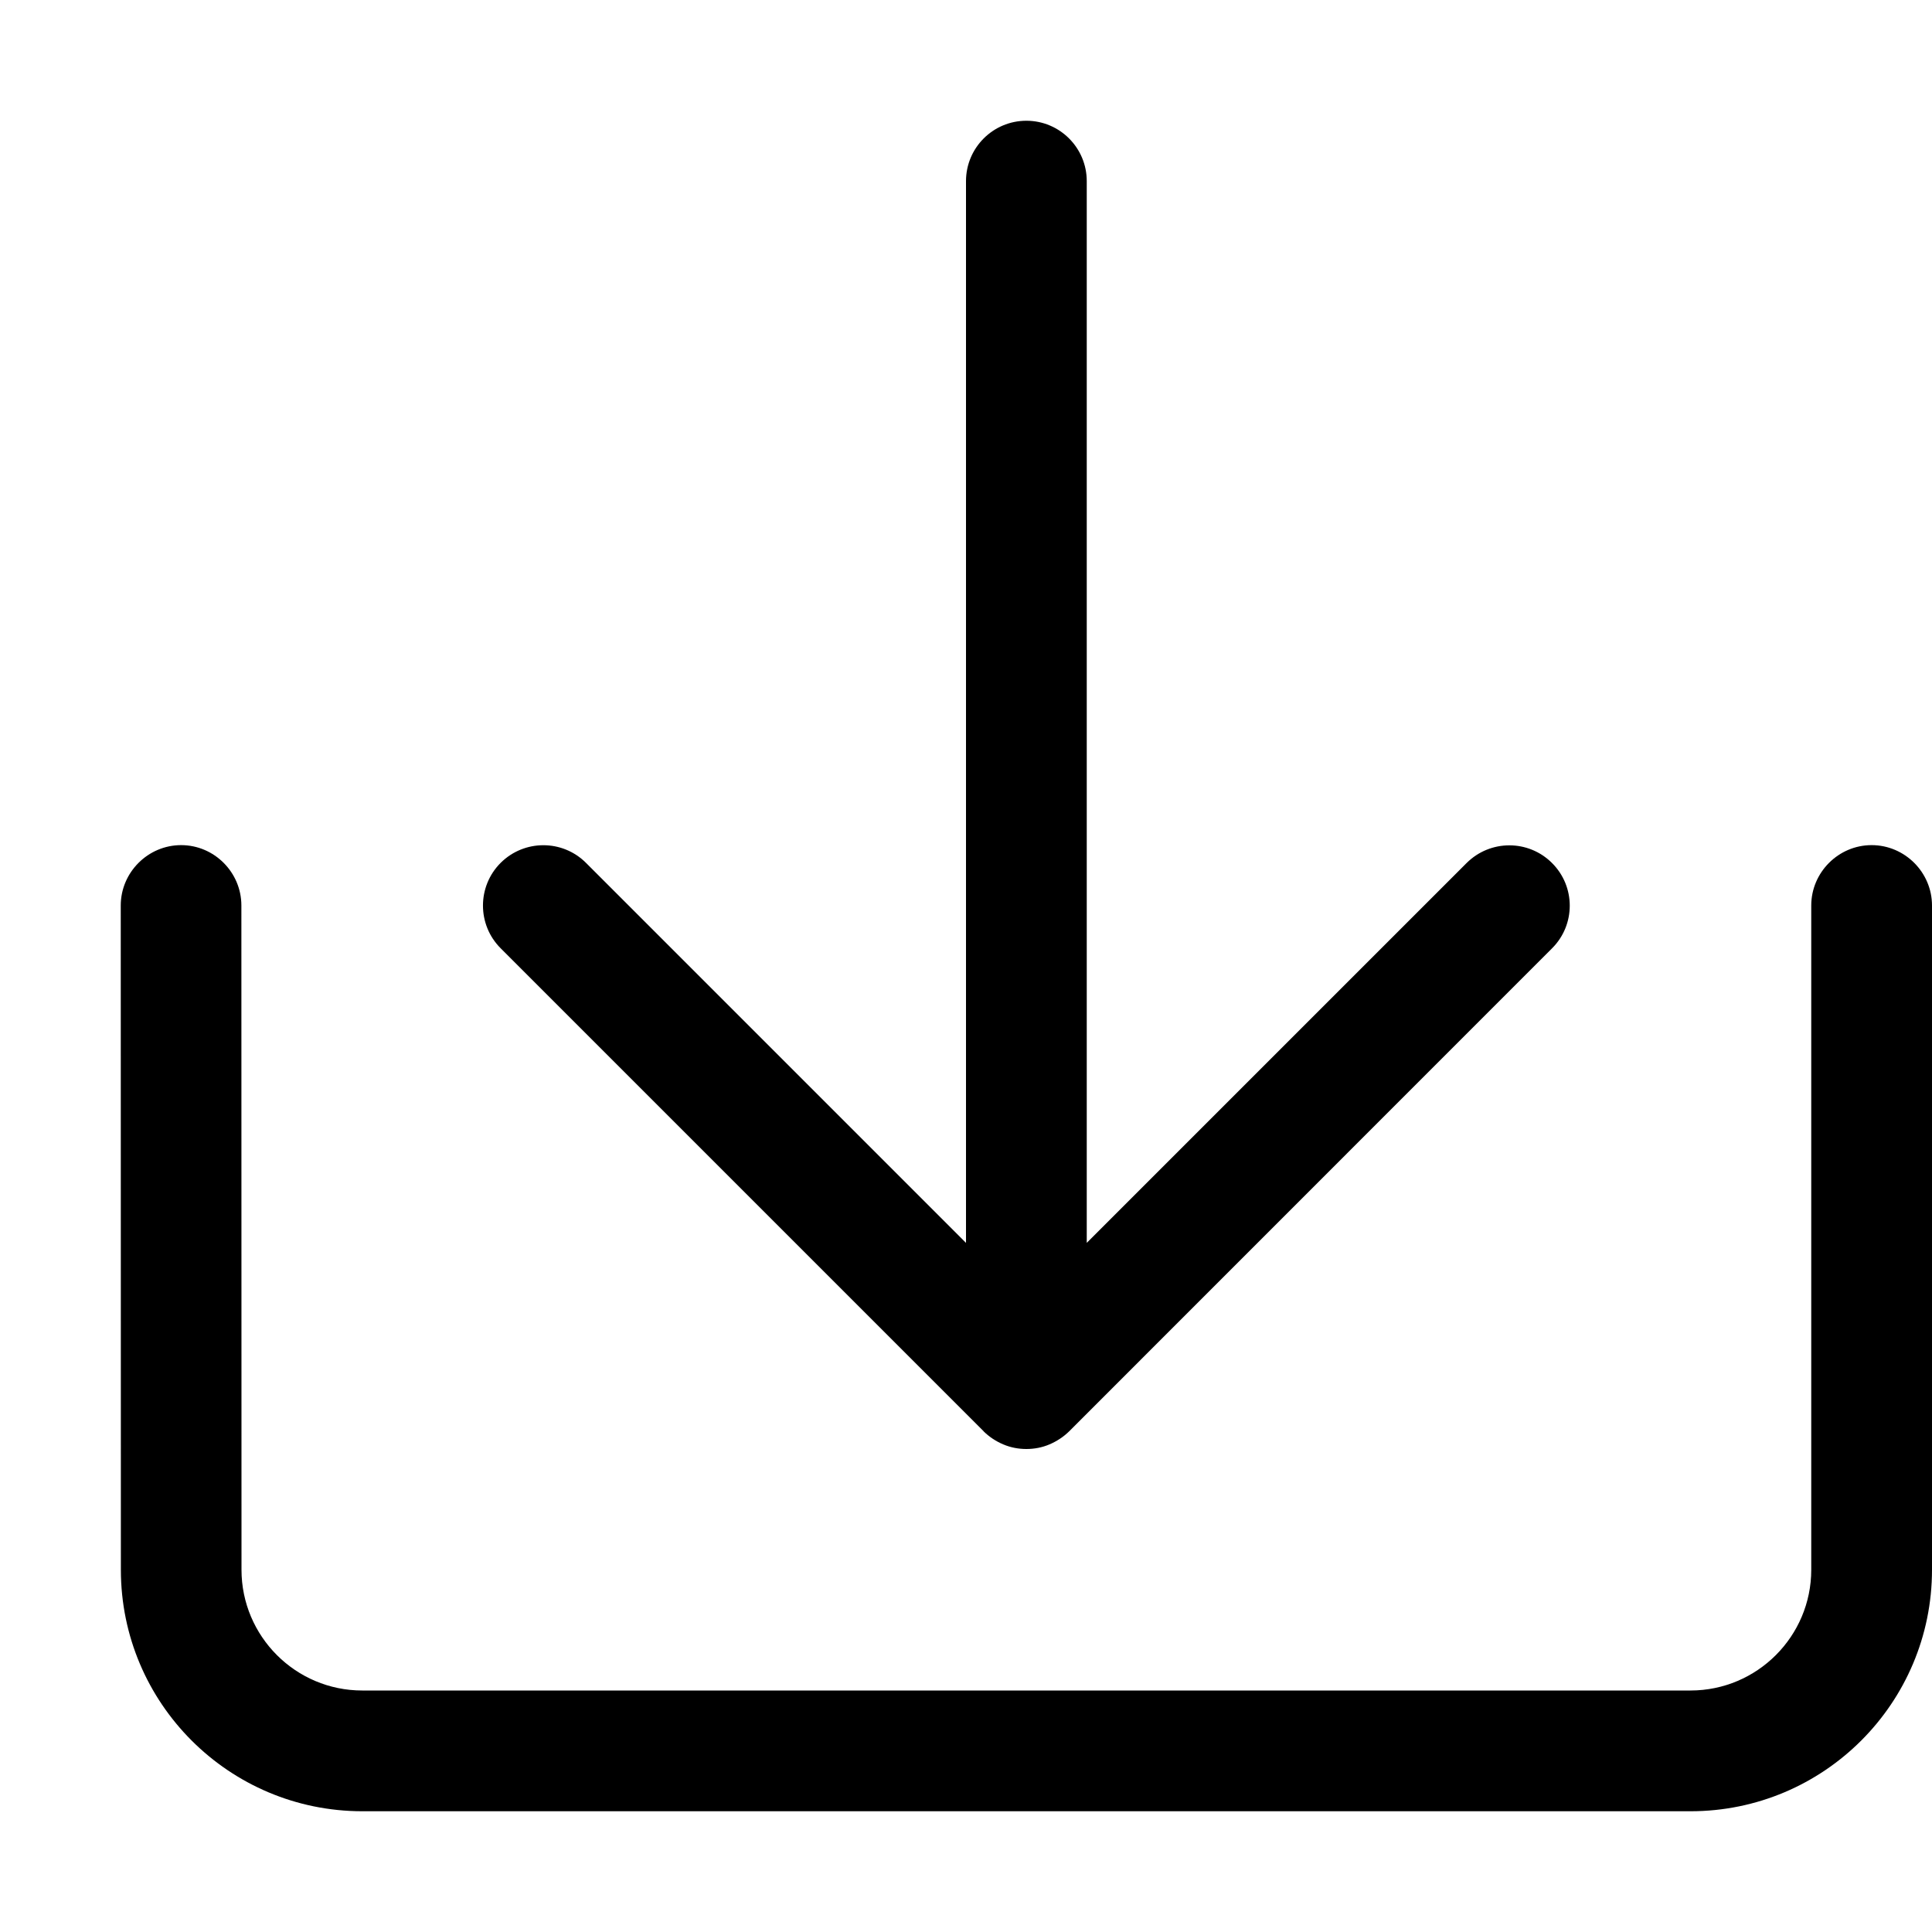
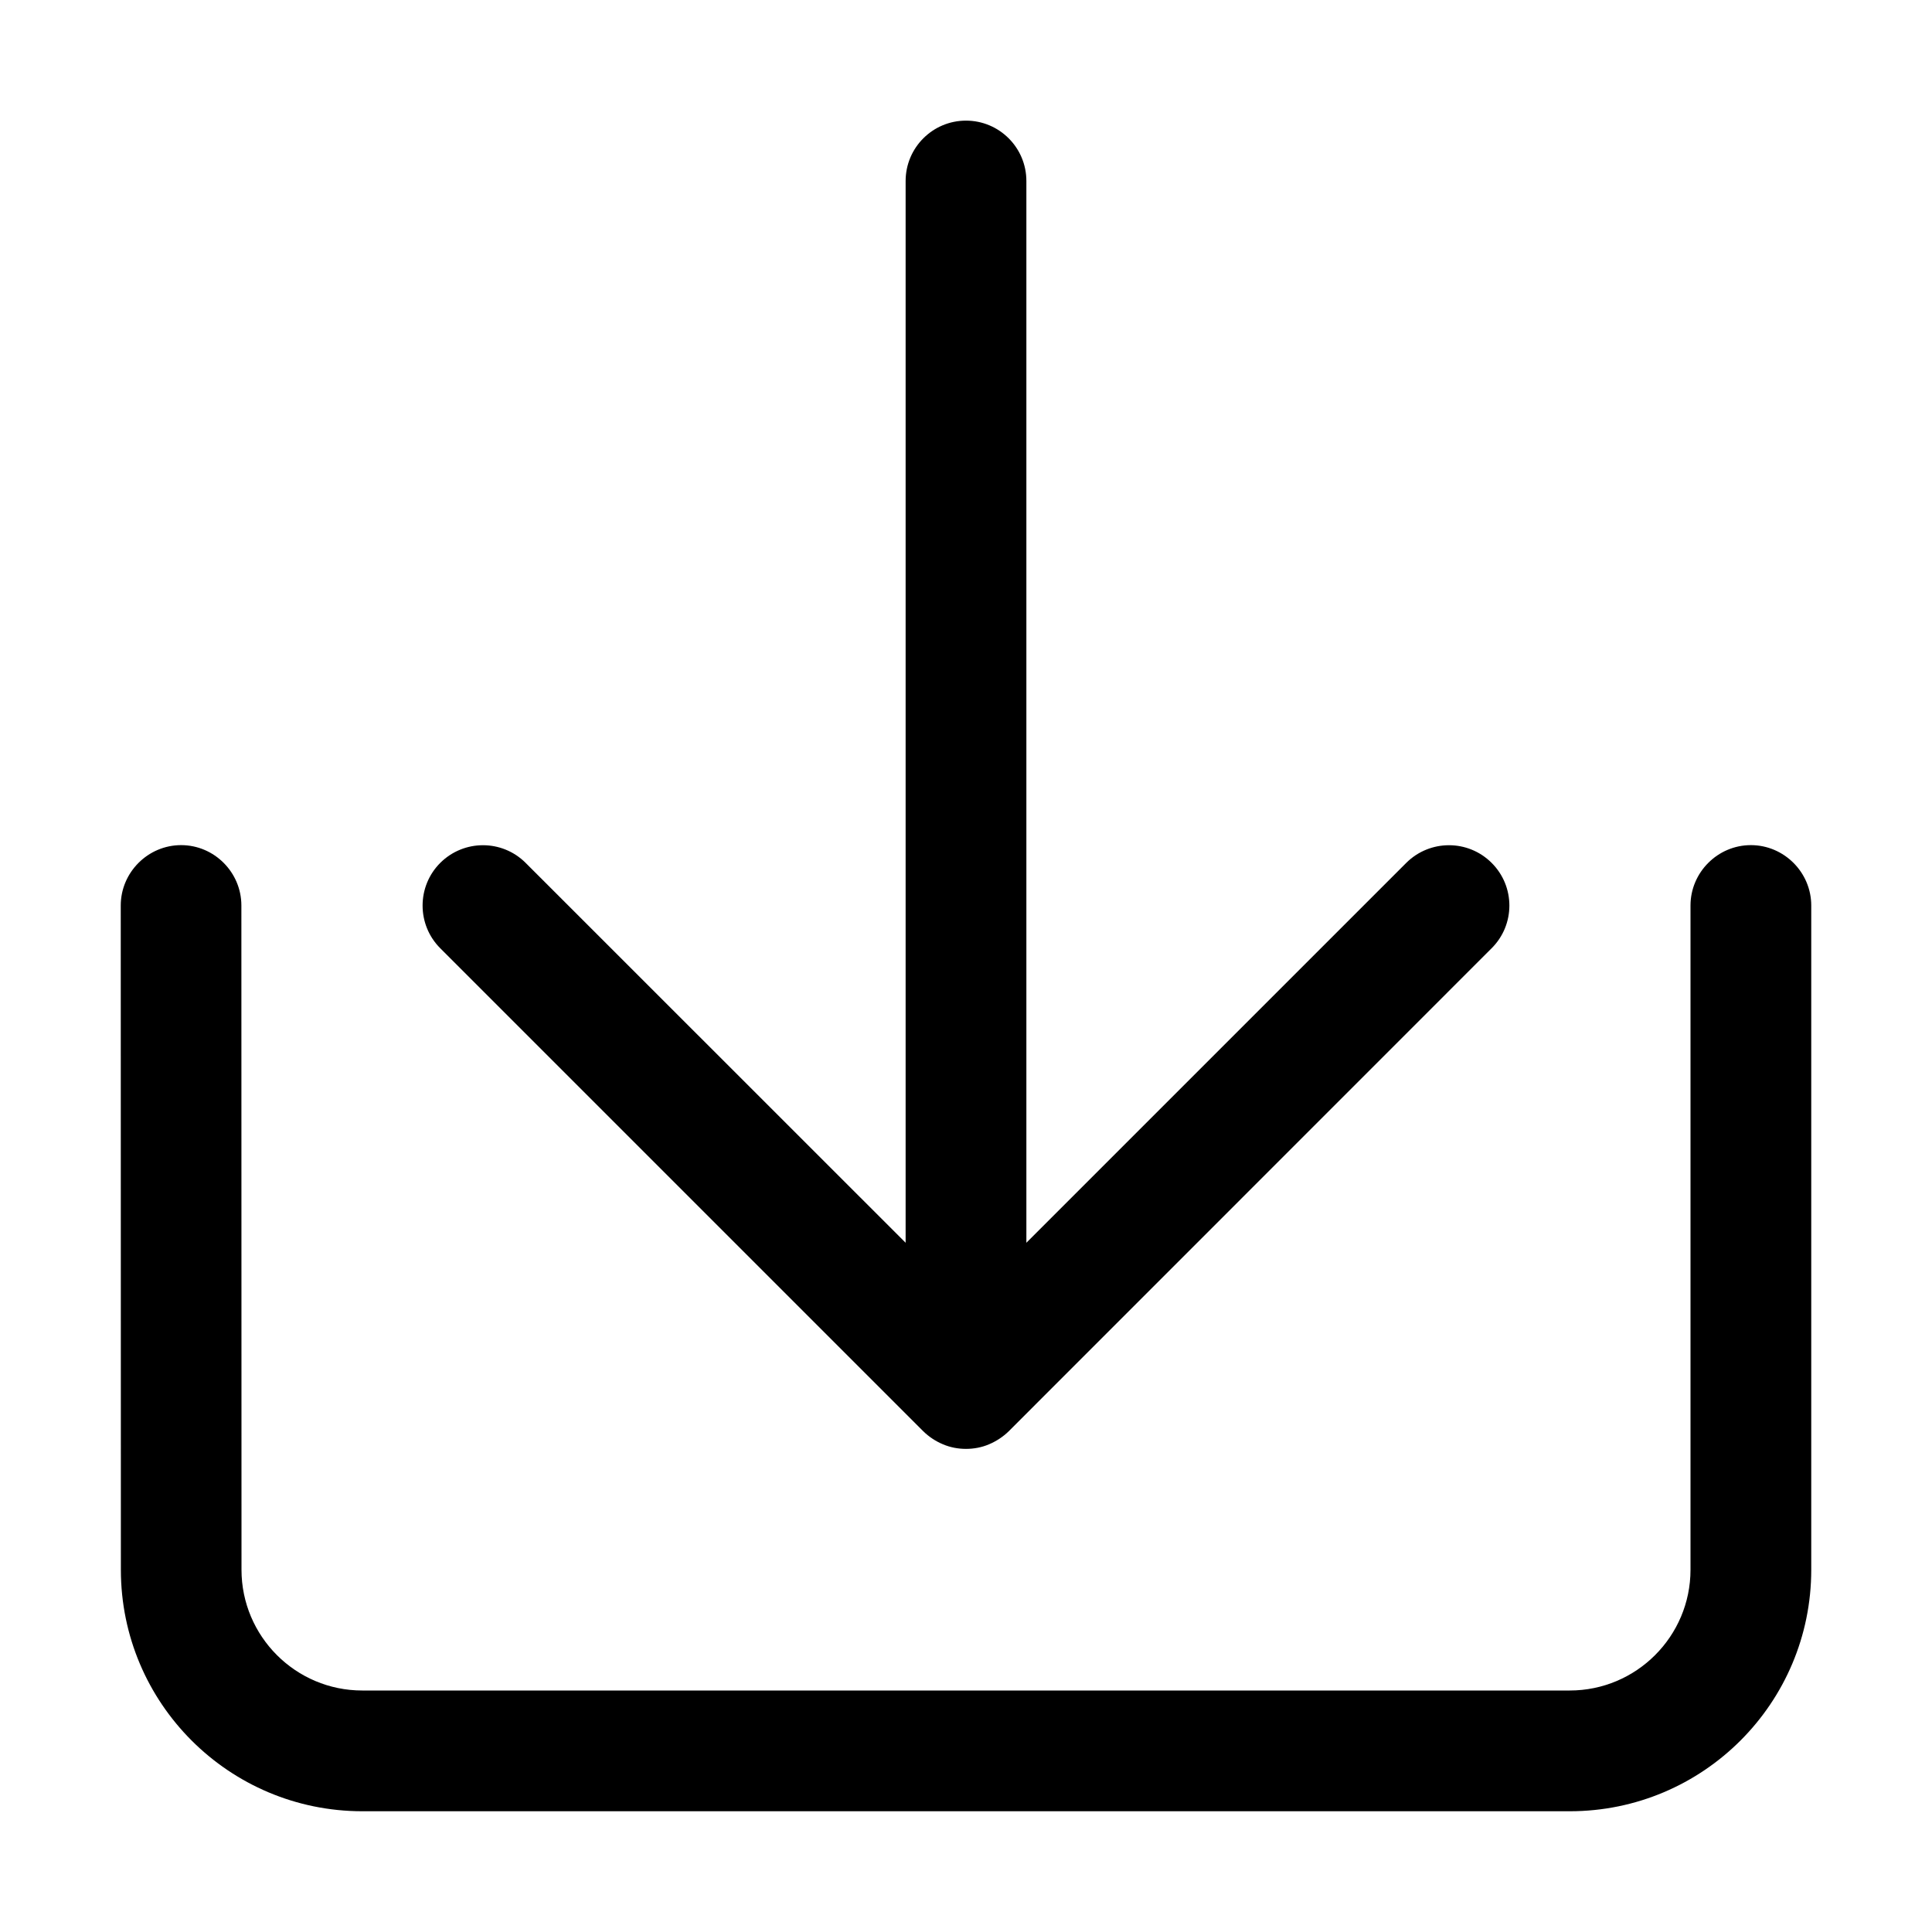
<svg xmlns="http://www.w3.org/2000/svg" width="16" height="16" viewBox="0 0 16 16">
-   <path d="M15.5 6.999c.275 0 .5.226.5.5L16 13c0 1.105-.896 2-2 2L3.001 15c-1.104 0-2-.895-2-2L1 7.499c0-.274.225-.5.5-.5.275 0 .499.226.499.5L2 13c0 .551.448 1 1 1l11 0c.552 0 1-.449 1-1l0-5.501c0-.274.225-.5.5-.5zm-7.354 4.854l-4-4c-.195-.195-.195-.512 0-.707.196-.195.512-.195.707 0L8 10.293l0-8.793c0-.276.224-.5.5-.5.276 0 .5.224.5.5l0 8.793 3.146-3.146c.196-.195.512-.195.707 0 .196.195.196.512 0 .707l-3.999 4c-.046.045-.102.082-.163.108-.061.026-.126.038-.191.038-.065 0-.13-.012-.191-.038-.062-.026-.117-.063-.163-.108z" fill="#000" fill-rule="evenodd" />
+   <path d="M14 7.499c0-.274.225-.5.5-.5.275 0 .5.226.5.5L15 13c0 1.105-.896 2-2 2l-9.999 0c-1.104 0-2-.895-2-2L1 7.499c0-.274.225-.5.5-.5.275 0 .499.226.499.5L2 13c0 .551.448 1 1 1l10 0c.552 0 1-.449 1-1l0-5.501zm-6.354 4.354l-4-4c-.195-.195-.195-.512 0-.707.196-.195.512-.195.707 0l3.147 3.146 0-8.793c0-.276.224-.5.5-.5.276 0 .5.224.5.5l0 8.793 3.146-3.146c.196-.195.512-.195.707 0 .196.195.196.512 0 .707l-3.999 4c-.046.045-.102.082-.163.108-.061.026-.126.038-.191.038-.065 0-.13-.012-.191-.038-.062-.026-.117-.063-.163-.108z" fill="#000" fill-rule="evenodd" />
</svg>
